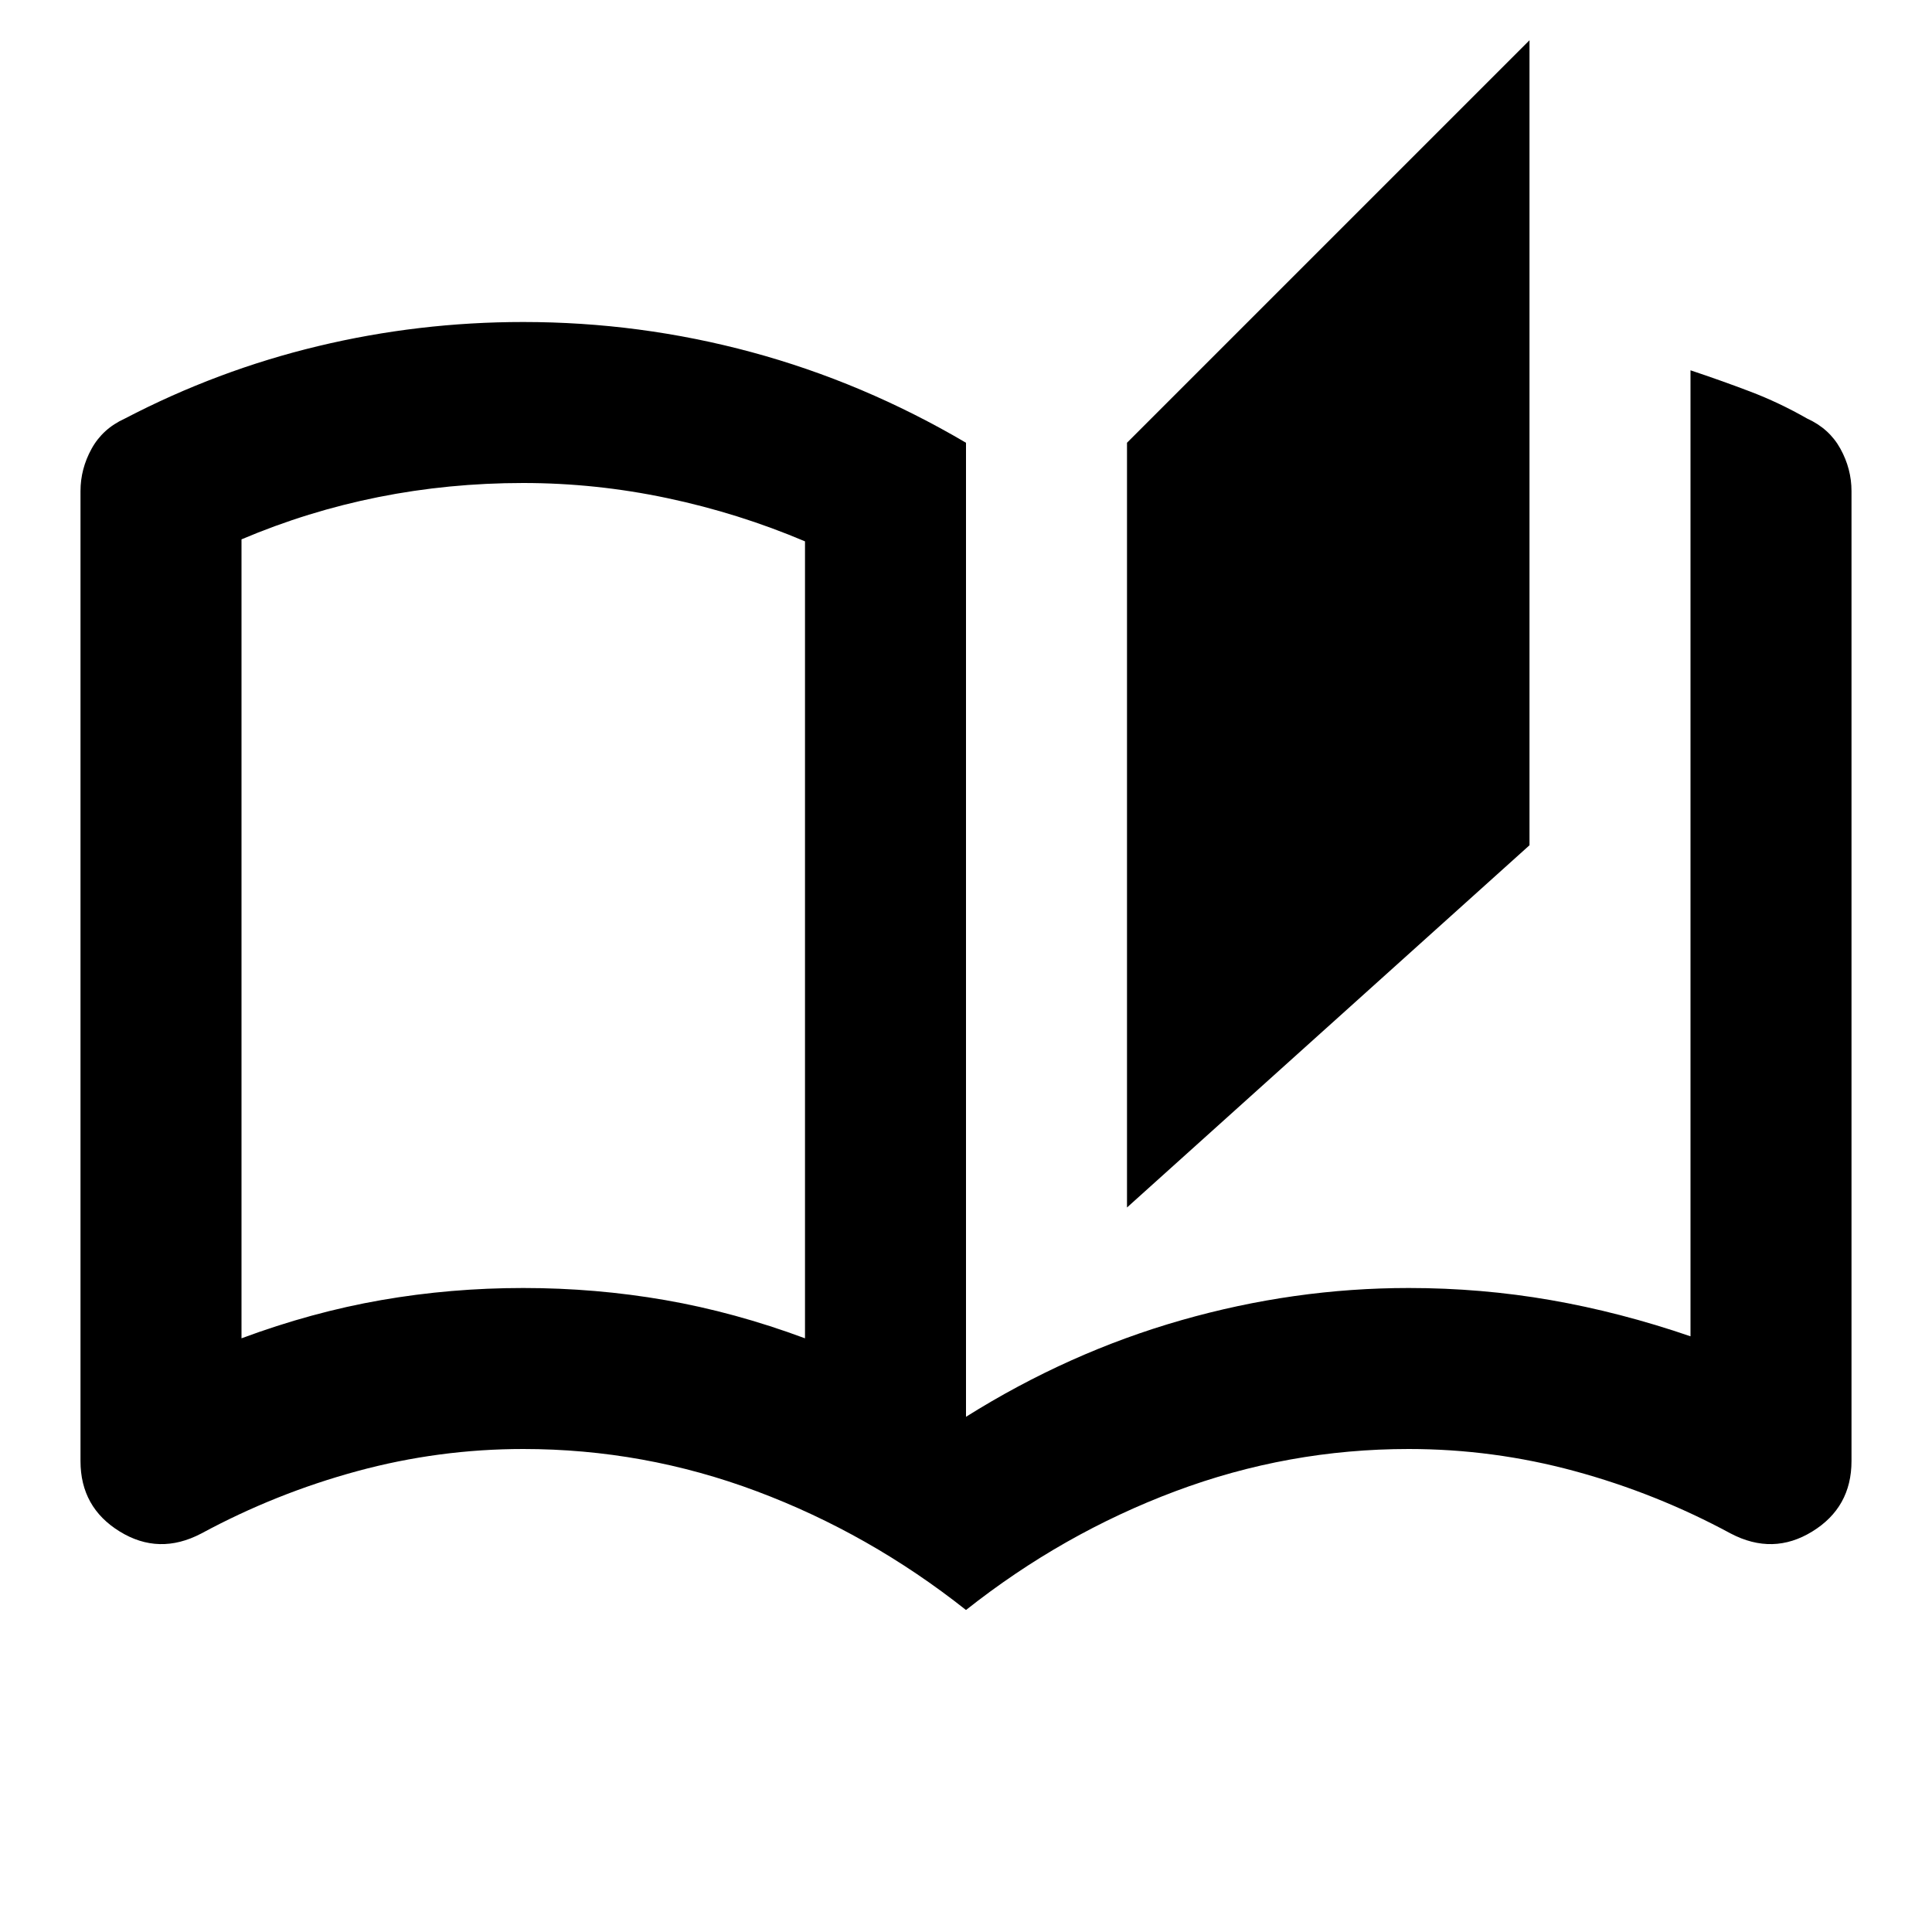
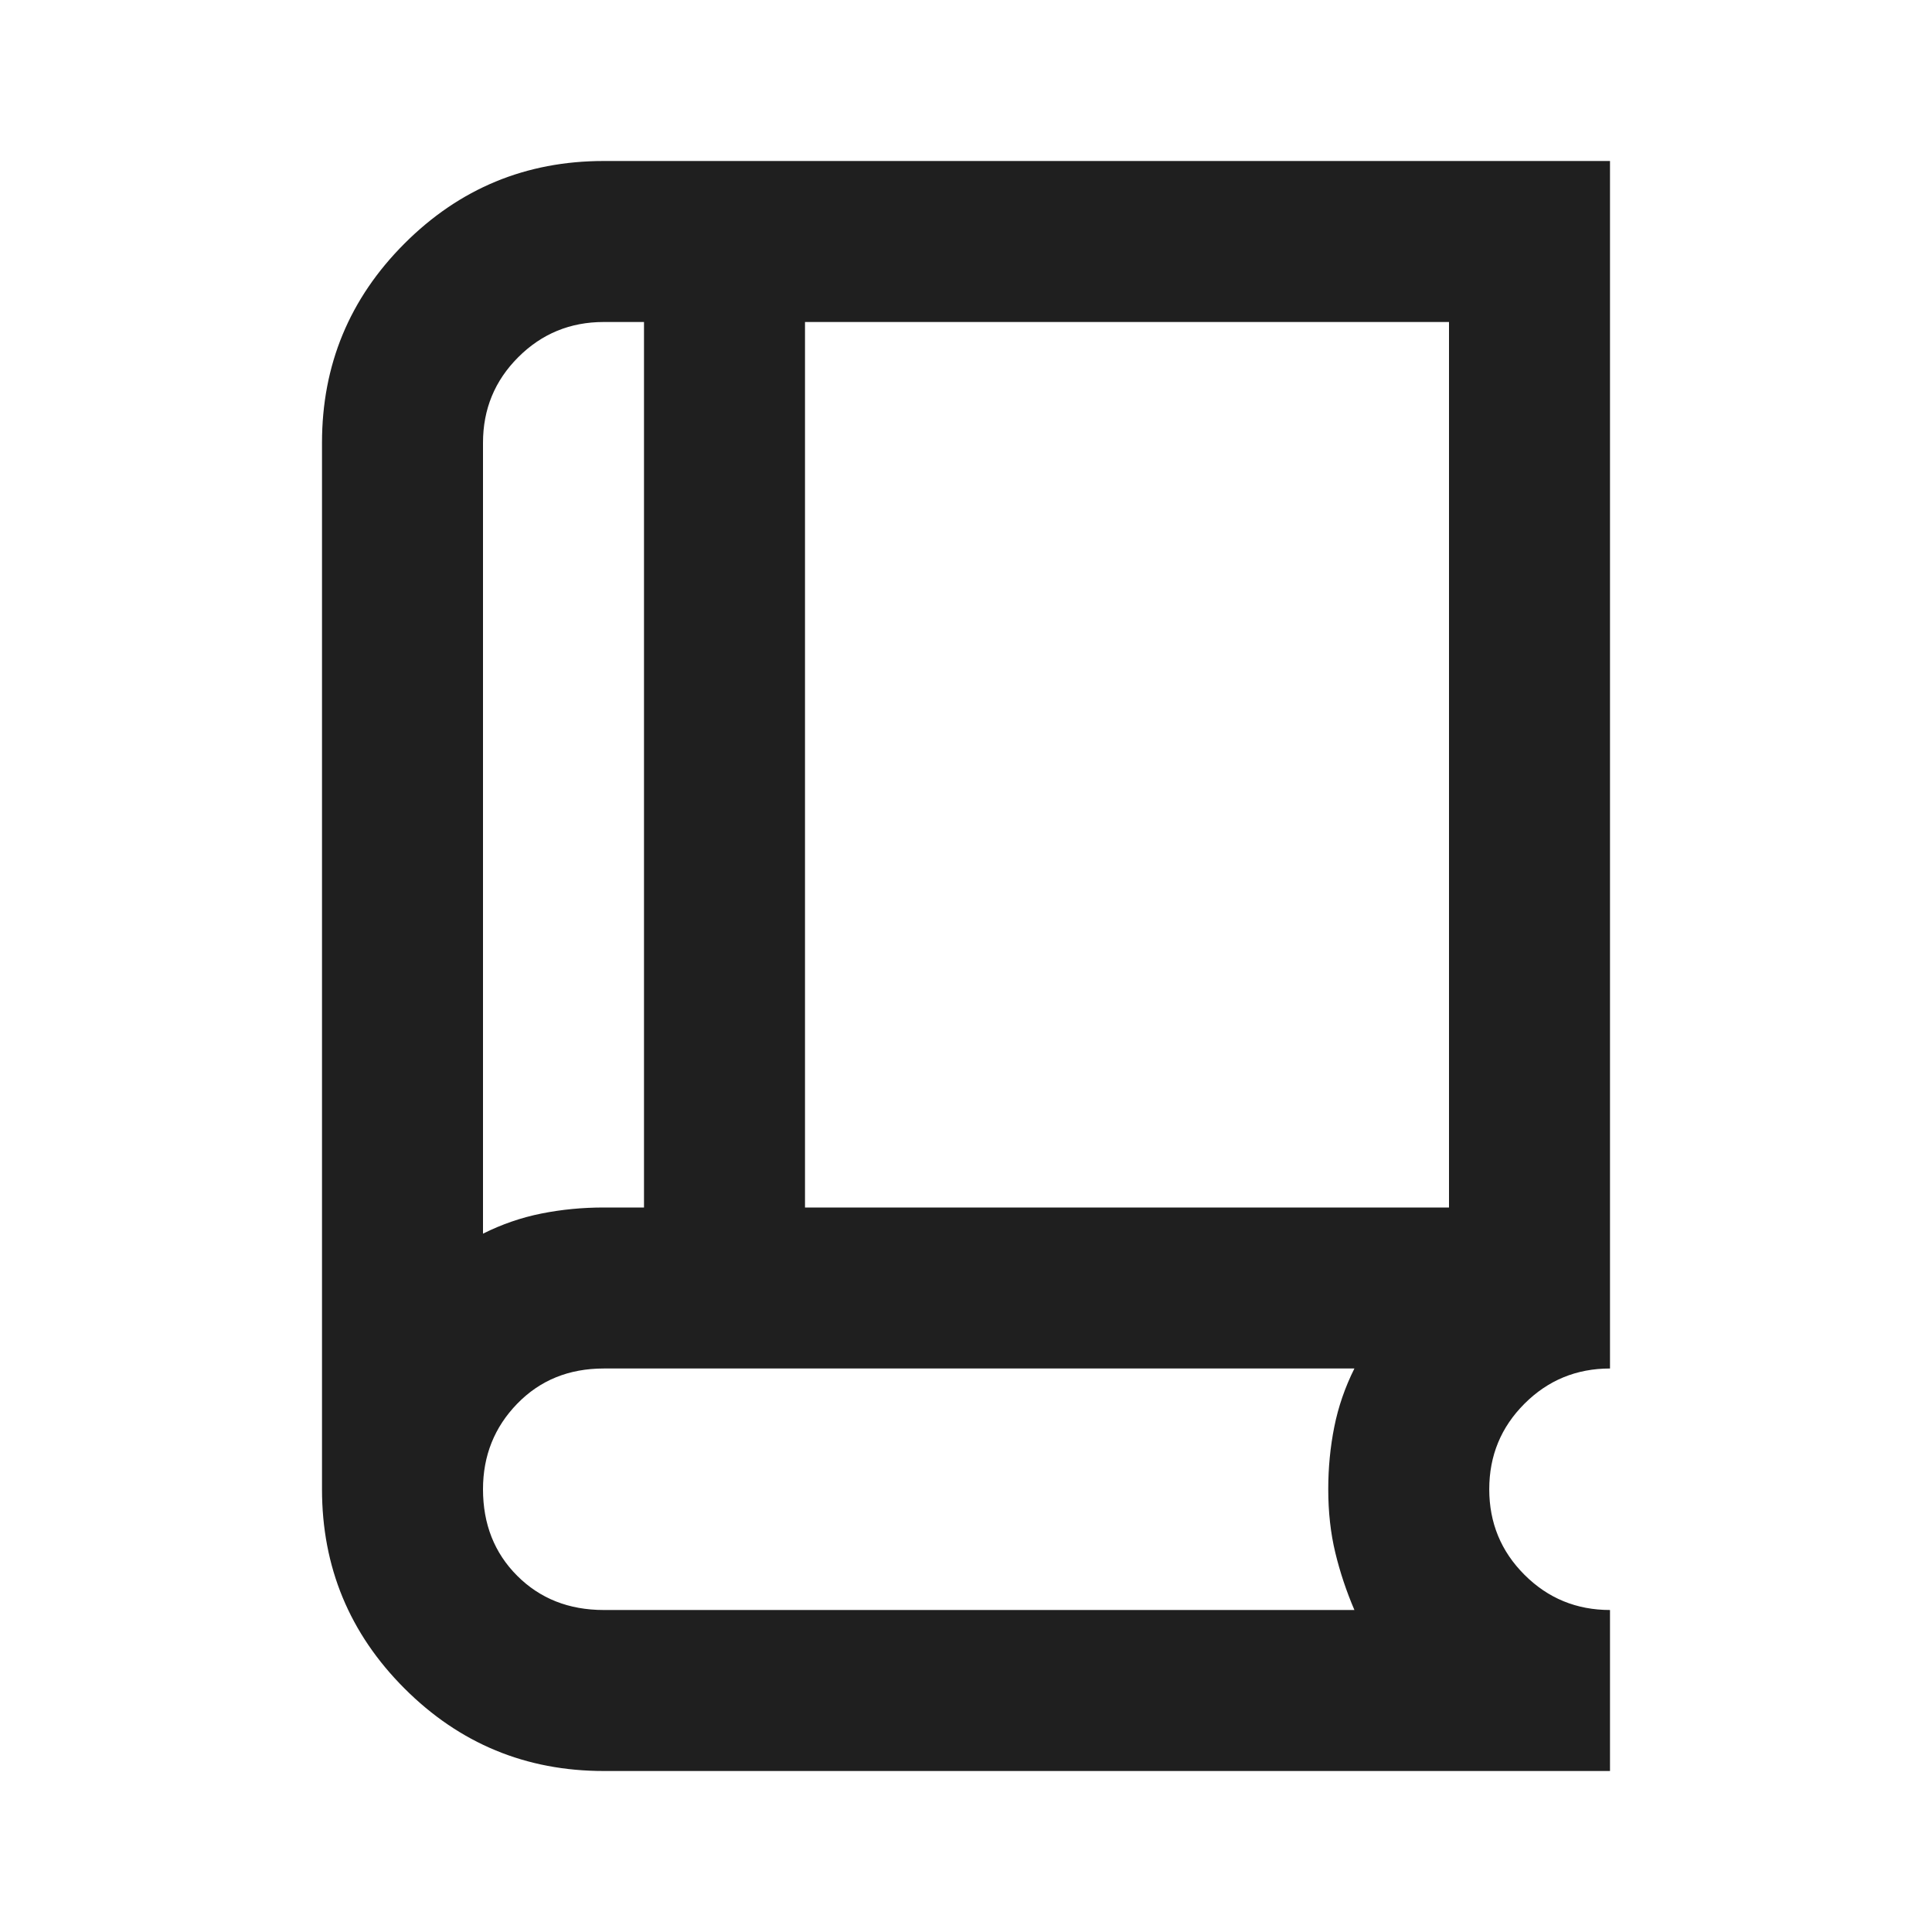
- <svg xmlns="http://www.w3.org/2000/svg" height="24px" viewBox="0 -960 960 960" width="24px">
-   <path d="M480-160q-48-38-104-59t-116-21q-42 0-82.5 11T100-198q-21 11-40.5-1T40-234v-482q0-11 5.5-21T62-752q46-24 96-36t102-12q58 0 113.5 15T480-740v484q51-32 107-48t113-16q36 0 70.5 6t69.5 18v-480q15 5 29.5 10.5T898-752q11 5 16.5 15t5.5 21v482q0 23-19.5 35t-40.5 1q-37-20-77.5-31T700-240q-60 0-116 21t-104 59Zm80-200v-380l200-200v400L560-360Zm-160 65v-396q-33-14-68.5-21.5T260-720q-37 0-72 7t-68 21v397q35-13 69.5-19t70.5-6q36 0 70.5 6t69.5 19Zm0 0v-396 396Z" />
+ <svg xmlns="http://www.w3.org/2000/svg" height="24px" viewBox="0 -960 960 960" width="24px" fill="#1f1f1f">
+   <path d="M300-80q-58 0-99-41t-41-99v-520q0-58 41-99t99-41h500v600q-25 0-42.5 17.5T740-220q0 25 17.5 42.5T800-160v80H300Zm-60-267q14-7 29-10t31-3h20v-440h-20q-25 0-42.5 17.5T240-740v393Zm160-13h320v-440H400v440Zm-160 13v-453 453Zm60 187h373q-6-14-9.5-28.5T660-220q0-16 3-31t10-29H300q-26 0-43 17.5T240-220q0 26 17 43t43 17Z" />
</svg>
